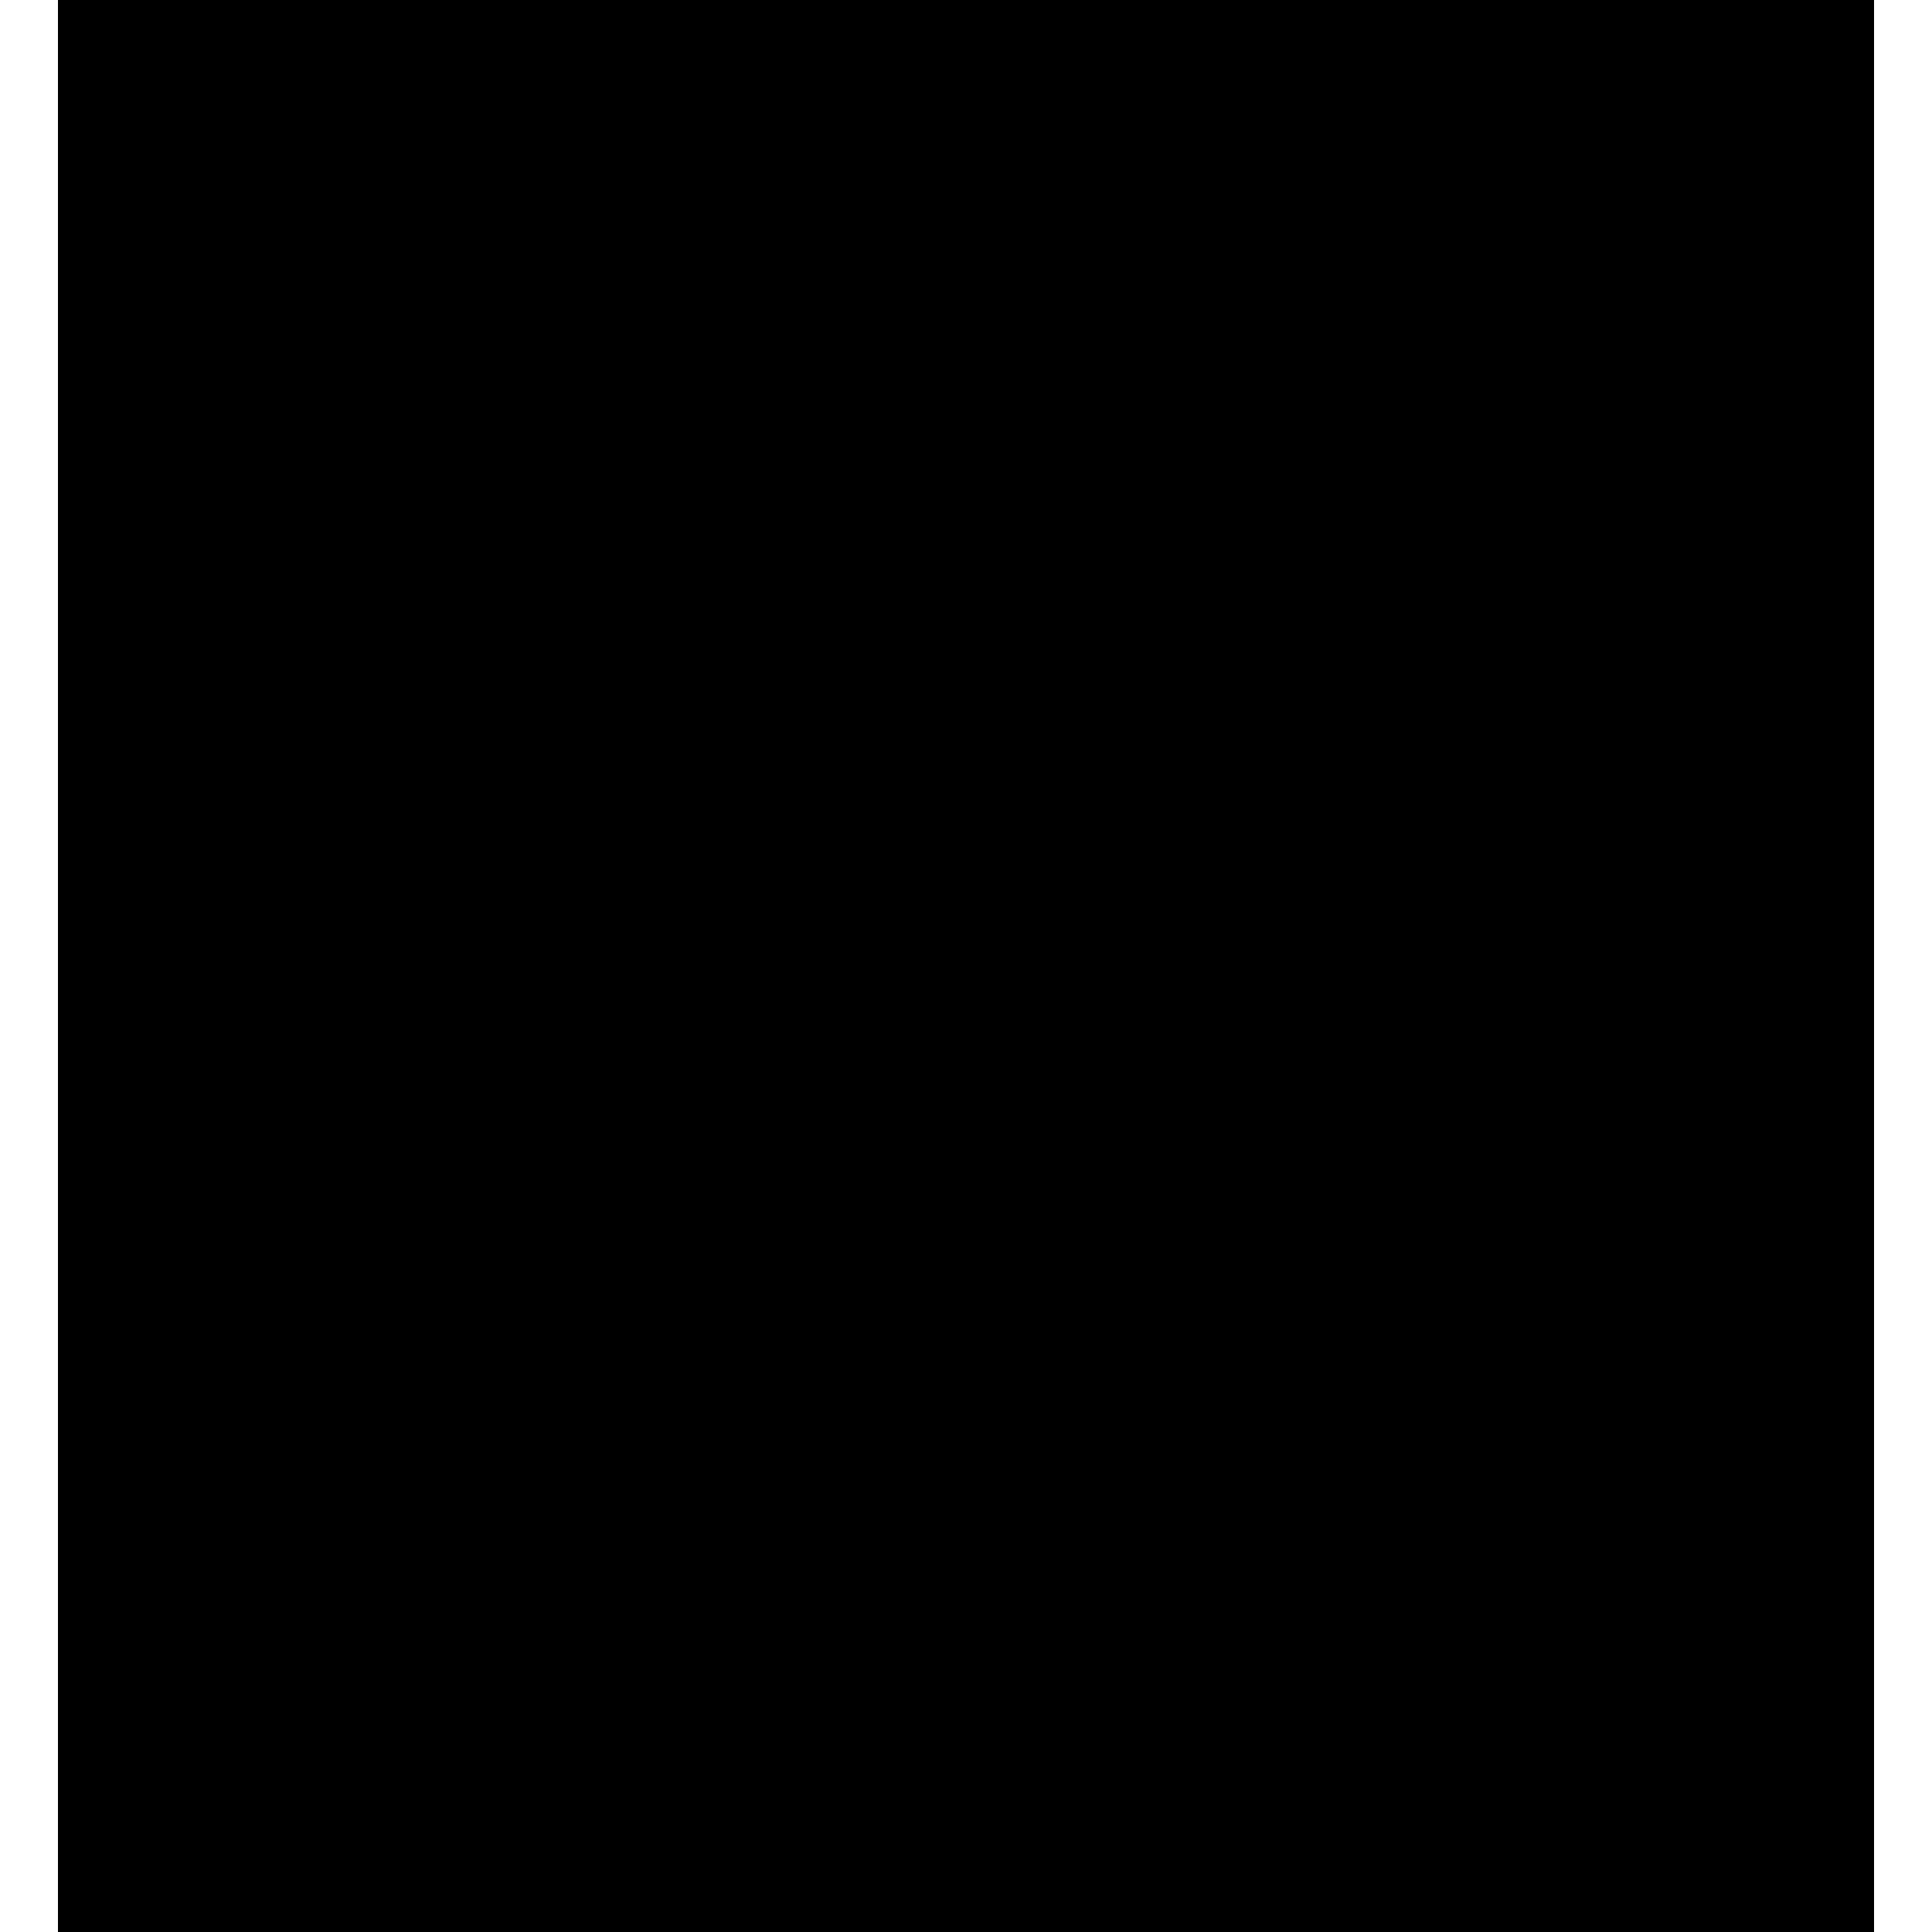
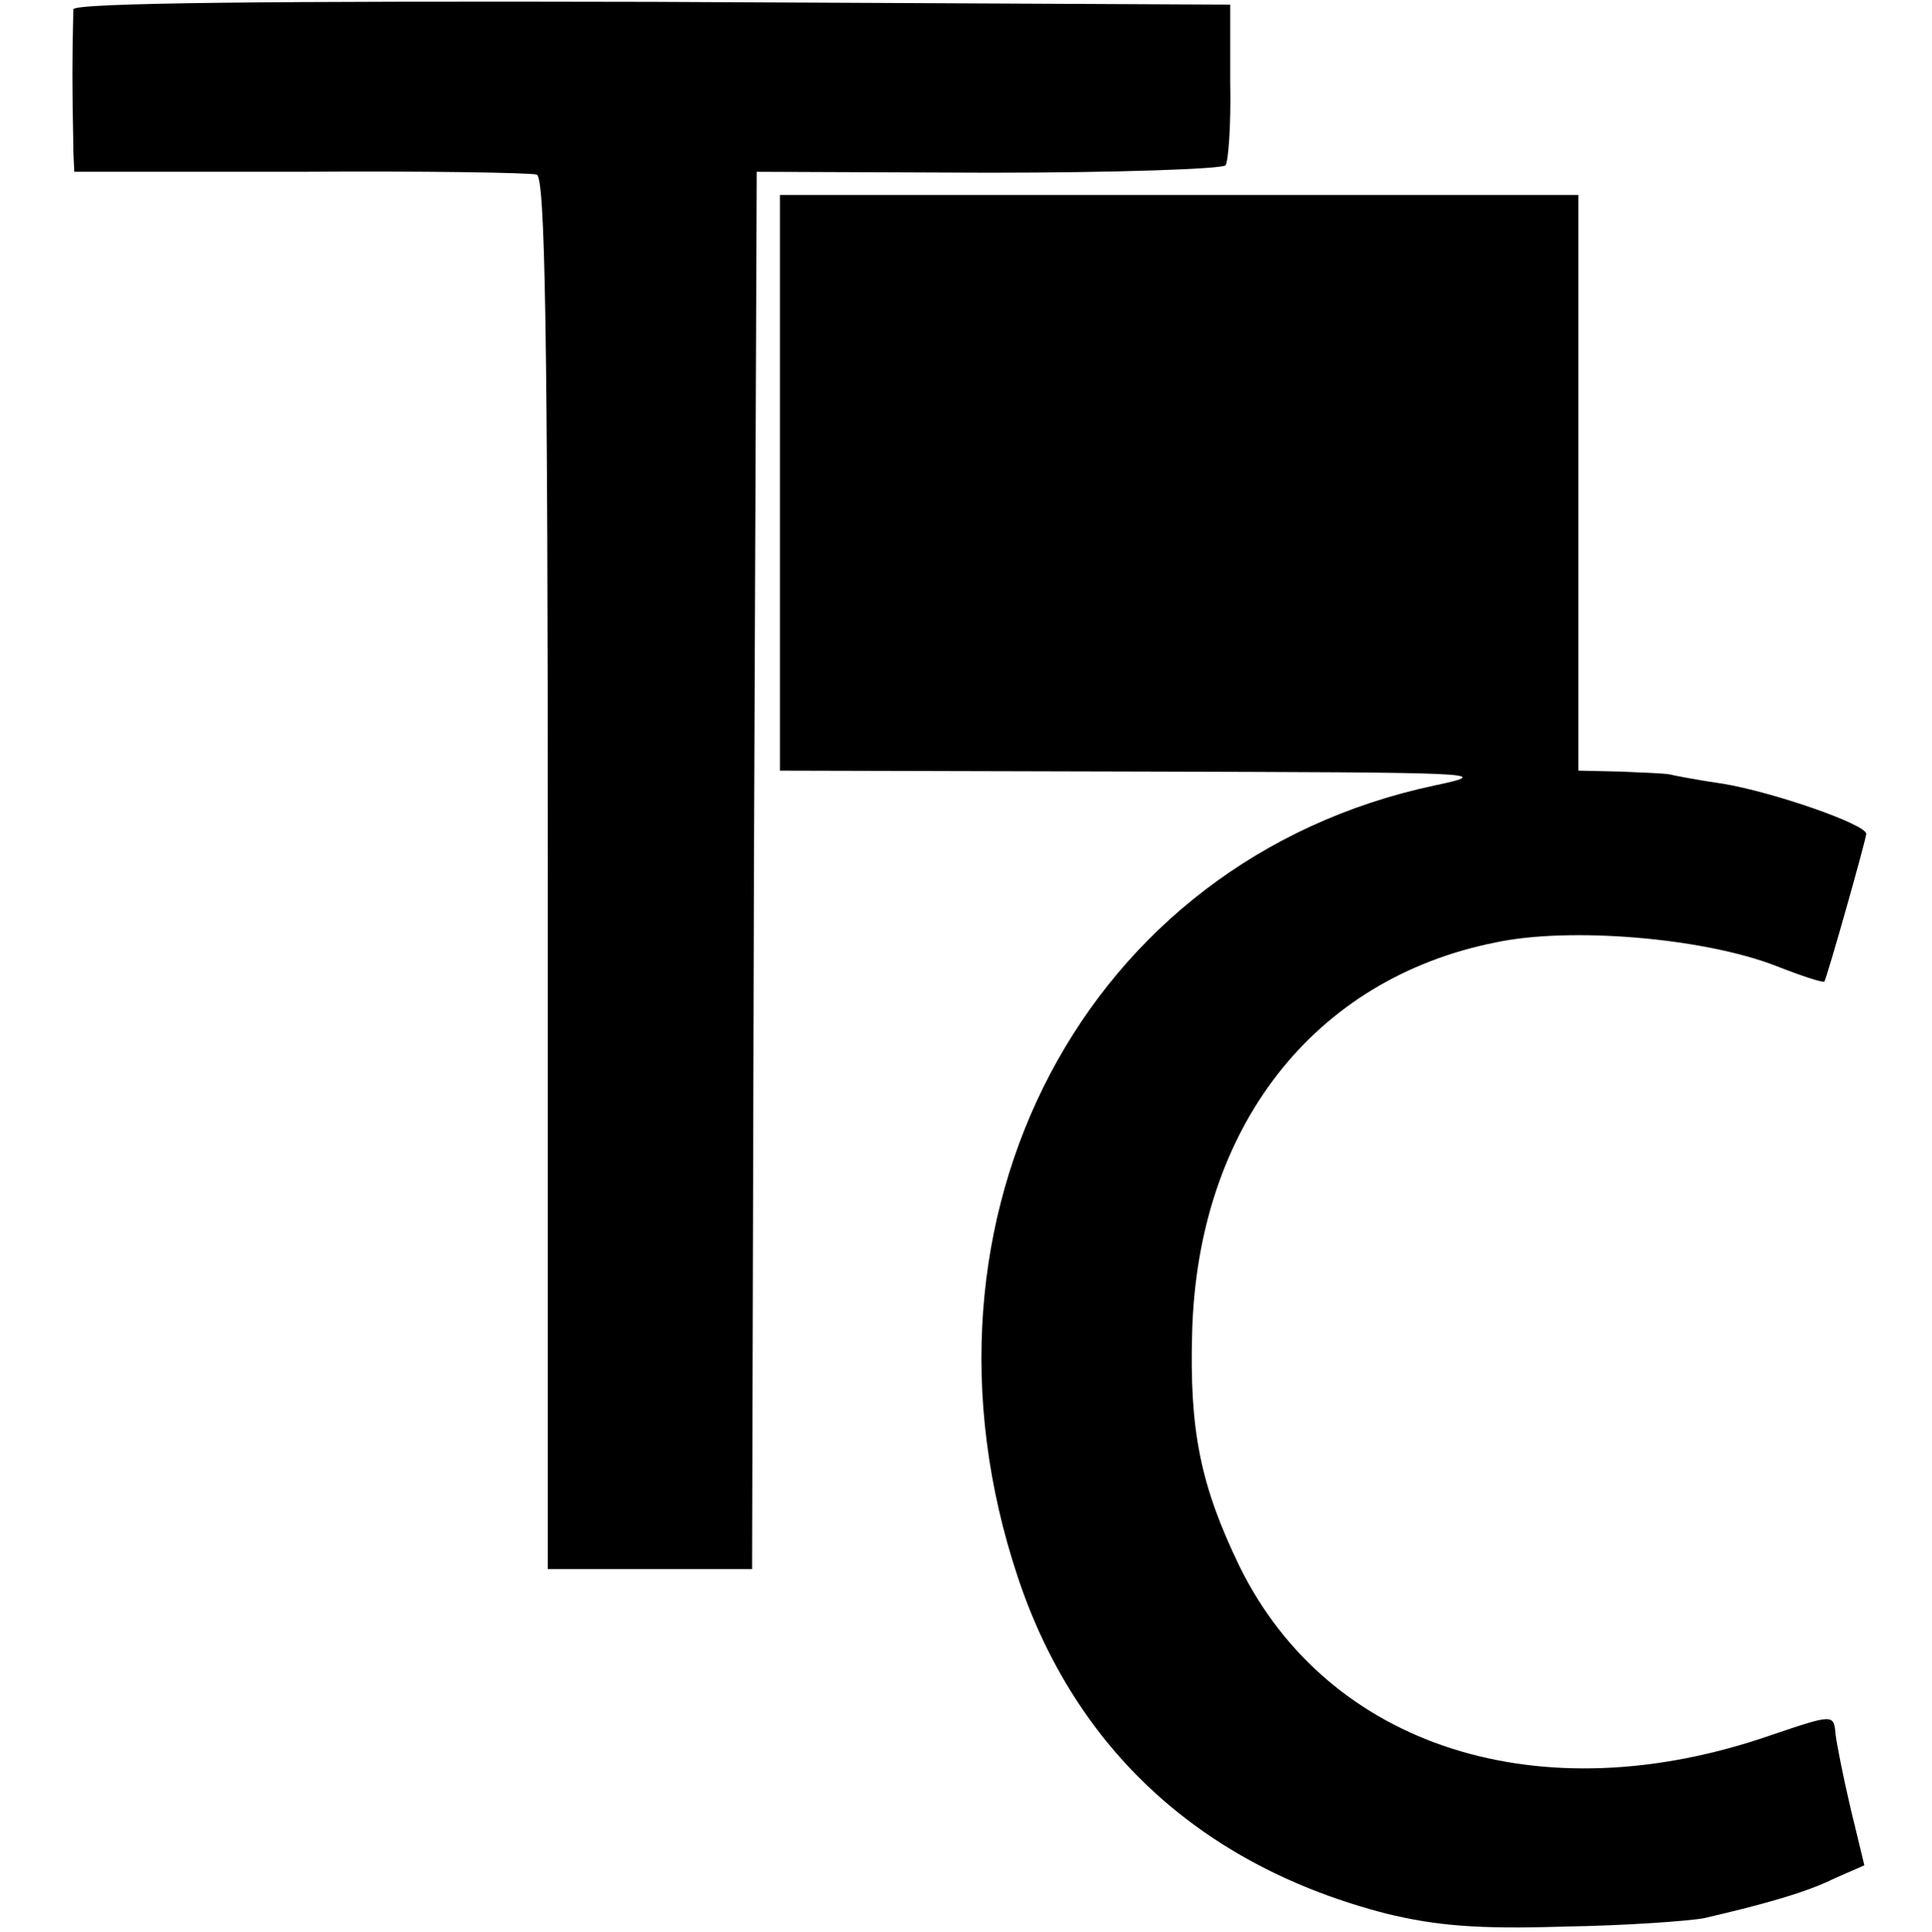
- <svg xmlns="http://www.w3.org/2000/svg" version="1.0" width="500pt" height="500pt" viewBox="0 0 500 500" preserveAspectRatio="xMidYMid meet">
-   <g transform="translate(0,500) scale(0.1,-0.1)" fill="#000000" stroke="none">
-     <path d="M150 2500 l0 -2500 2350 0 2350 0 0 2500 0 2500 -2350 0 -2350 0 0 -2500z" />
+ <svg xmlns="http://www.w3.org/2000/svg" version="1.0" width="208pt" height="208pt" viewBox="0 0 208 208" preserveAspectRatio="xMidYMid meet">
+   <g transform="translate(0,208) scale(0.1,-0.1)" fill="#000000" stroke="none">
+     <path d="M79 2070 c0 -5 -1 -37 -1 -70 0 -33 1 -70 1 -83 l1 -22 243 0 c133 1 248 -1 255 -3 9 -3 12 -163 12 -753 l0 -749 110 0 110 0 2 752 3 753 250 -1 c138 0 252 4 255 8 3 4 6 44 5 90 l0 83 -622 3 c-413 1 -623 -1 -624 -8z" />
+     <path d="M840 1560 l0 -310 388 -1 c367 -1 383 -1 317 -15 -376 -80 -578 -464 -449 -852 62 -187 199 -312 397 -363 53 -13 99 -17 191 -14 67 1 135 6 151 9 65 15 111 28 141 43 l32 14 -15 62 c-8 34 -15 70 -16 79 -2 22 -2 22 -70 -1 -248 -86 -476 -13 -572 182 -42 87 -54 146 -51 252 6 221 131 381 327 420 80 17 223 5 301 -25 28 -11 52 -19 53 -17 3 5 45 153 45 159 0 10 -100 45 -155 54 -28 4 -53 9 -57 10 -5 1 -28 2 -53 3 l-45 1 0 310 0 310 -430 0 -430 0 0 -310z" />
  </g>
</svg>
